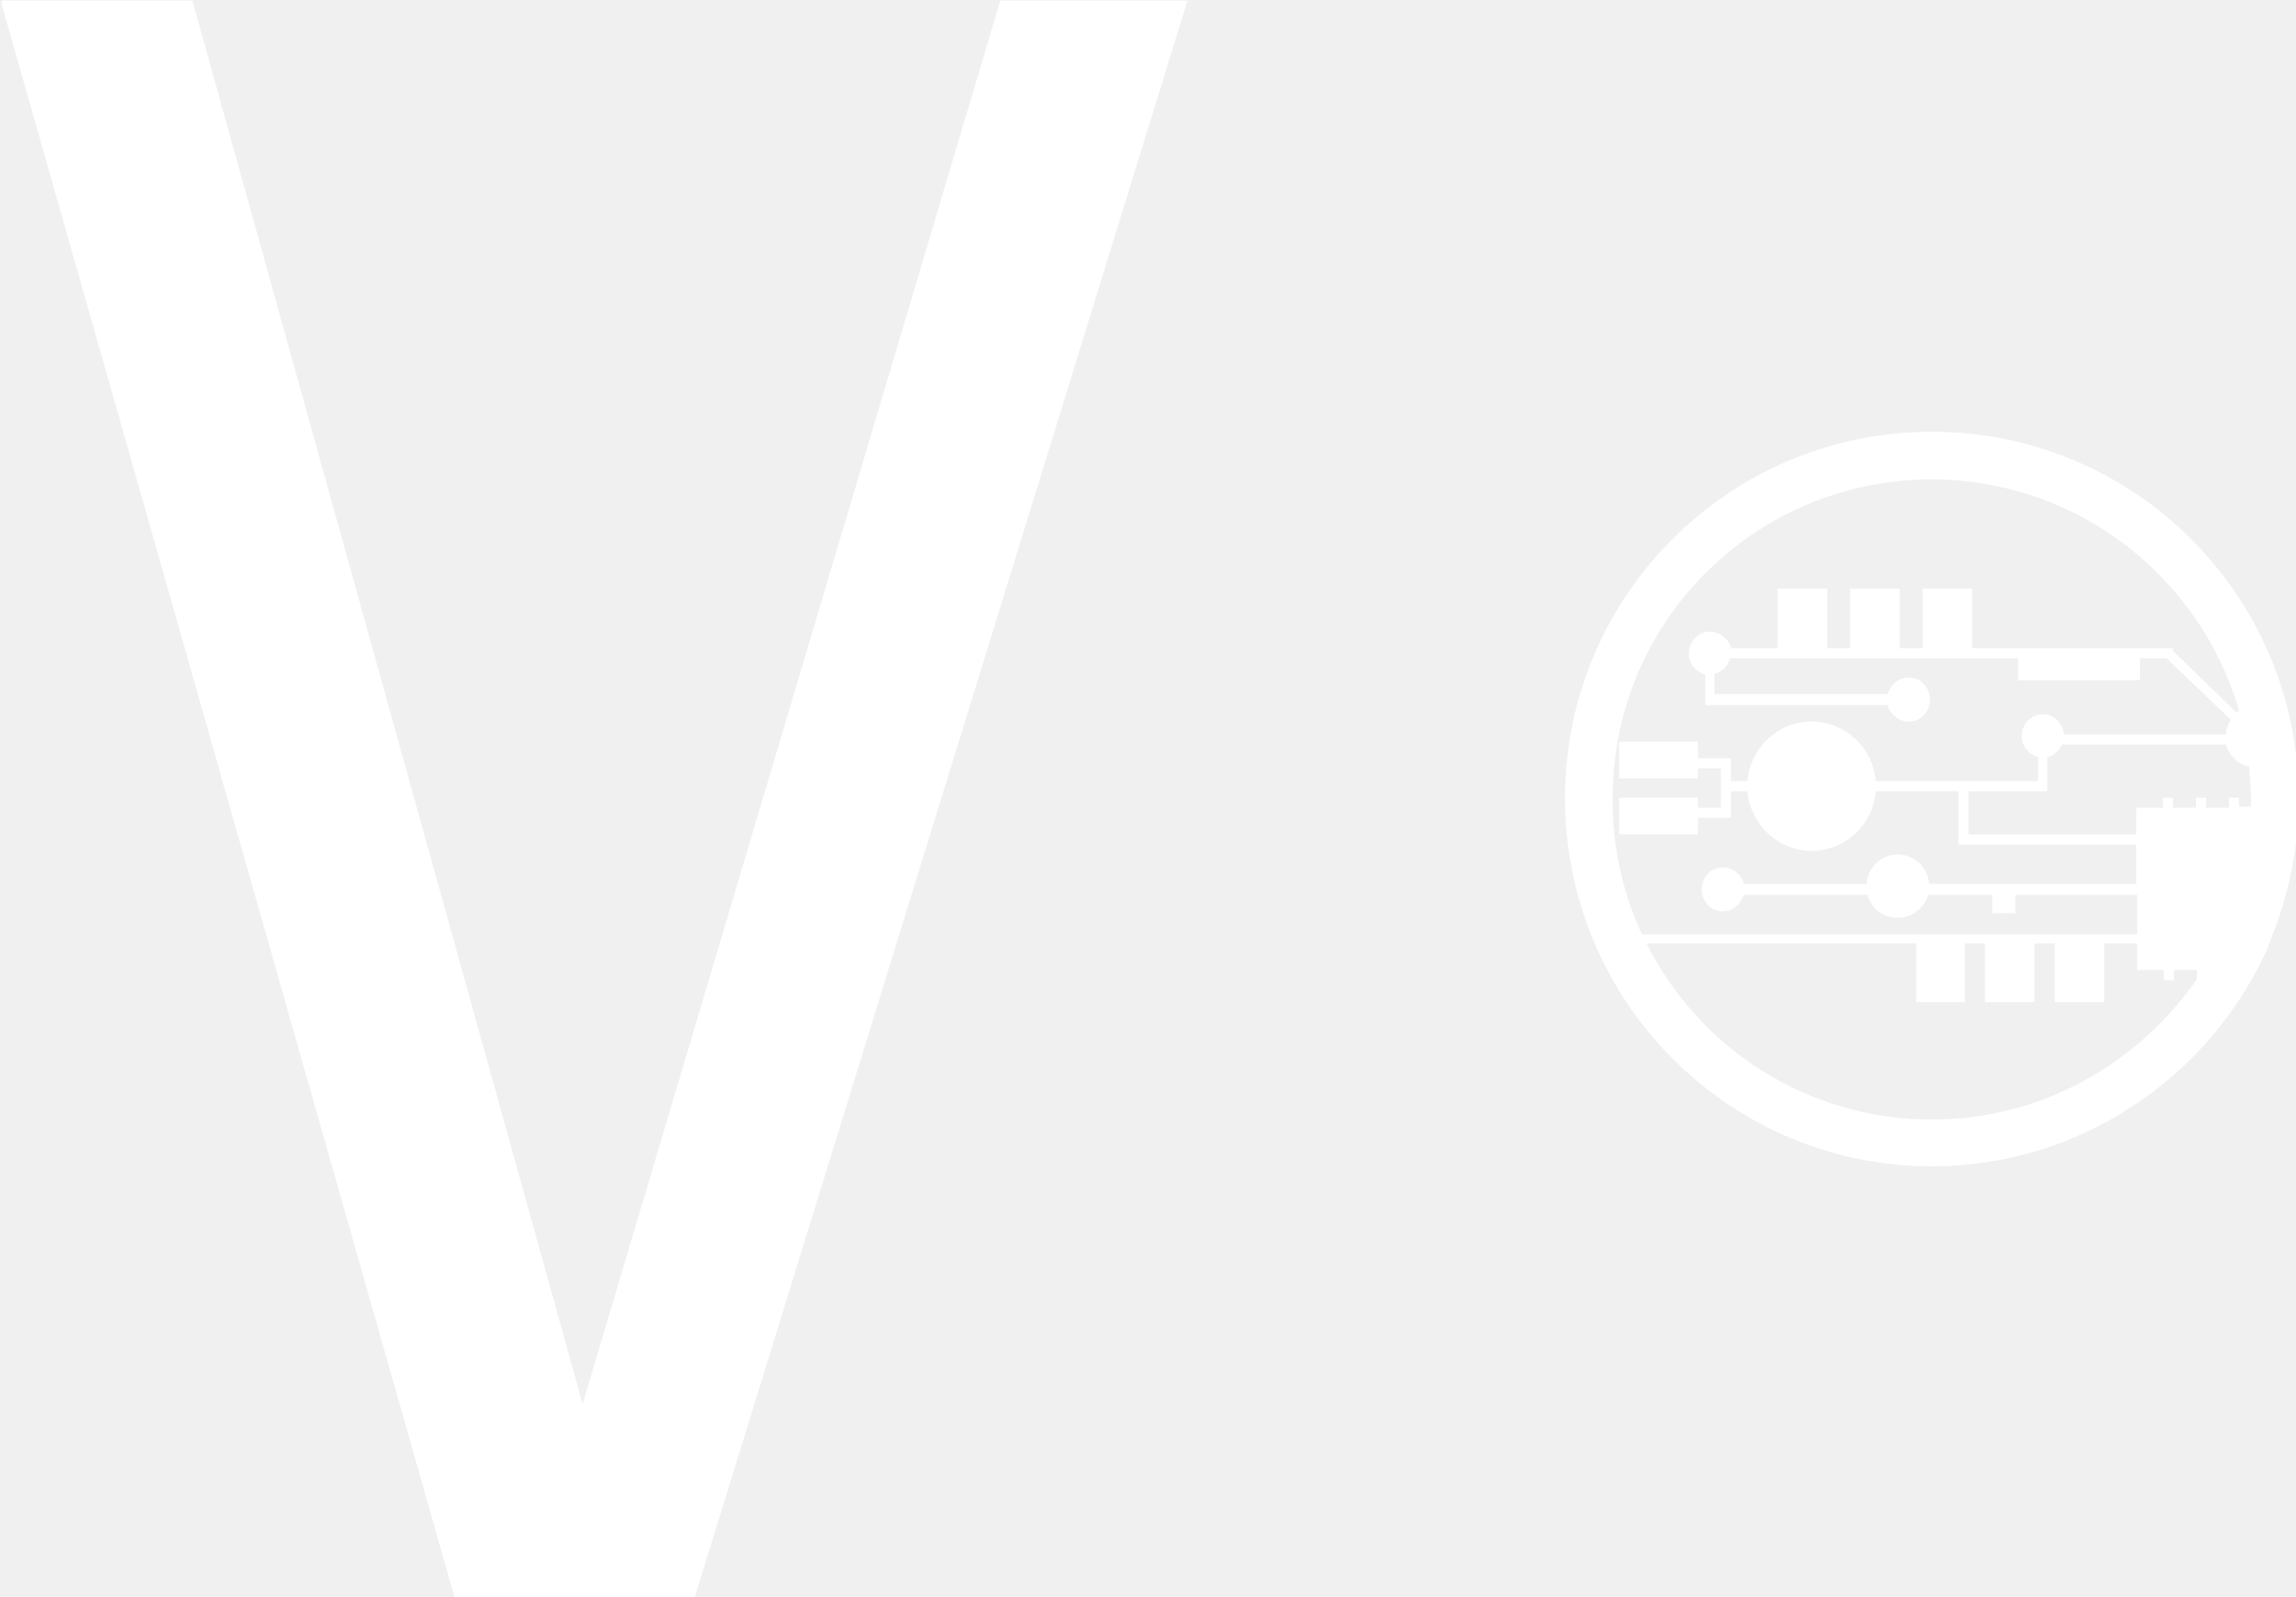
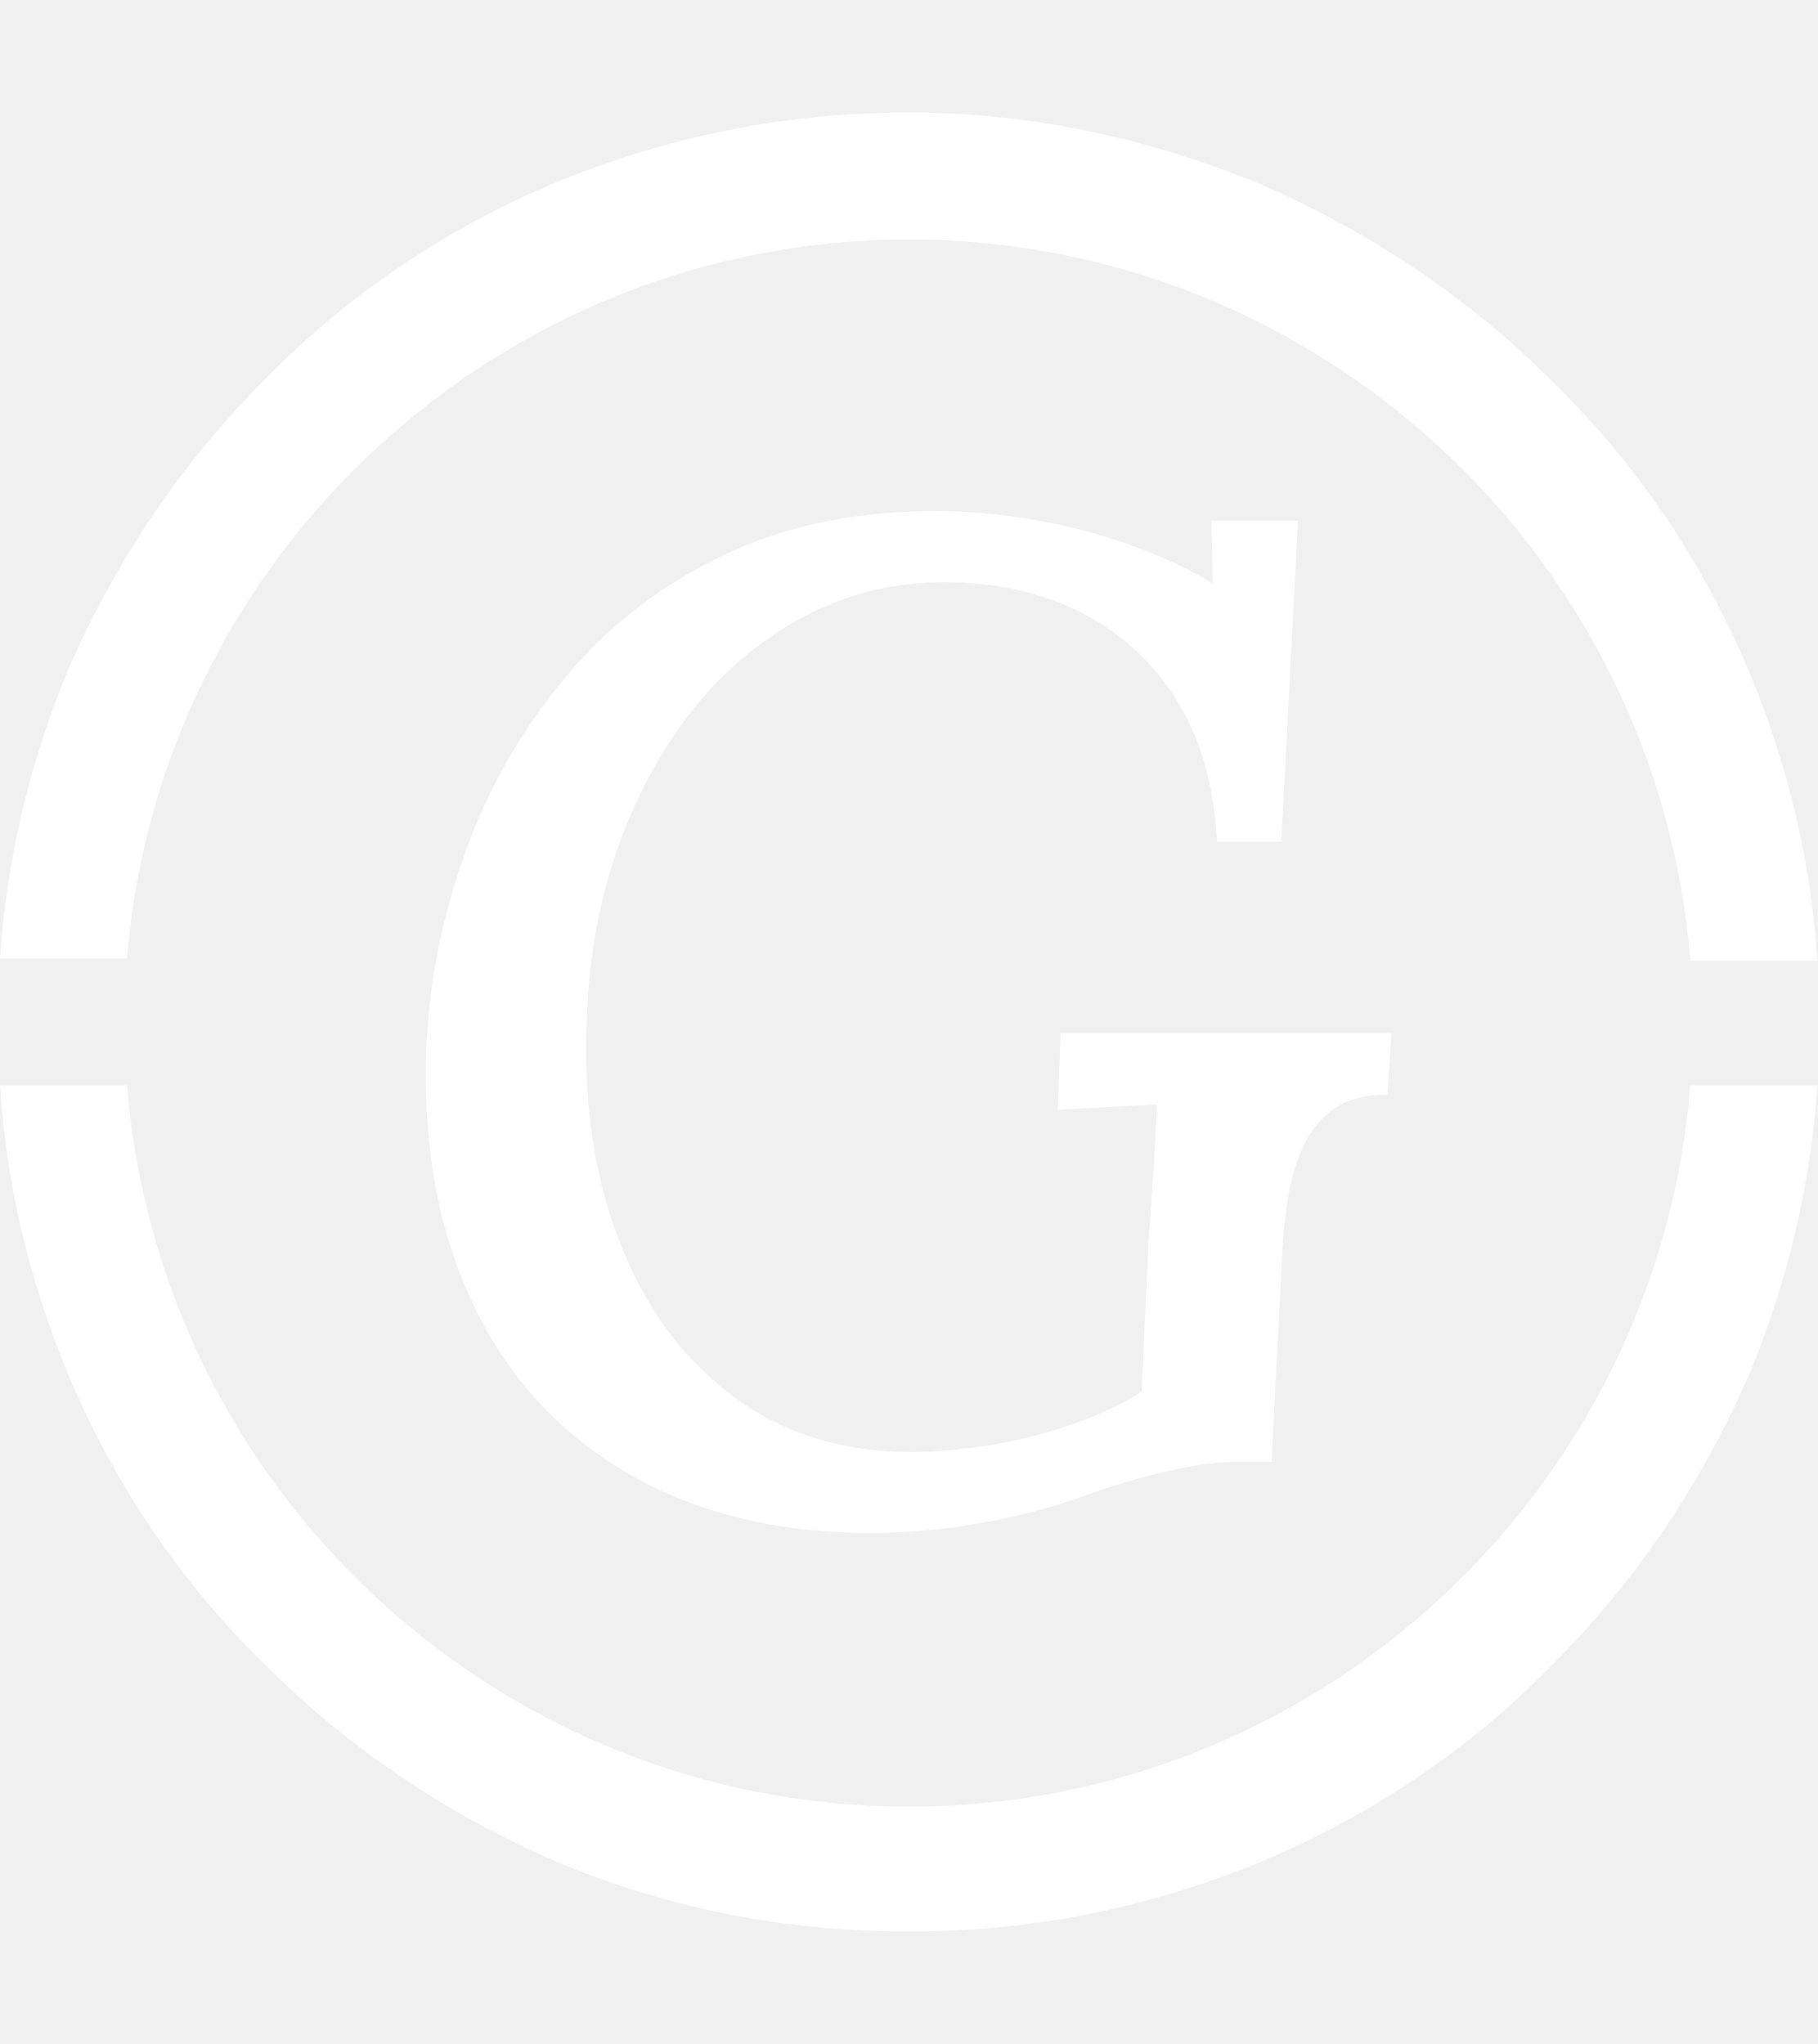
- <svg xmlns="http://www.w3.org/2000/svg" version="1.1" width="2000" height="1391" viewBox="0 0 2000 1391">
-   <g transform="matrix(1,0,0,1,1.347215,0.5631579)">
-     <svg viewBox="0 0 355 247" data-background-color="#ffffff" preserveAspectRatio="xMidYMid meet" height="1391" width="2000">
-       <g id="tight-bounds" transform="matrix(1,0,0,1,-0.2391307,-0.1)">
-         <svg viewBox="0 0 355.478 247.2" height="247.2" width="355.478">
+ <svg xmlns="http://www.w3.org/2000/svg" version="1.1" width="2000" height="2250" viewBox="0 0 2000 2250">
+   <g transform="matrix(1,0,0,1,0,0)">
+     <svg viewBox="0 0 320 360" data-background-color="#ffffff" preserveAspectRatio="xMidYMid meet" height="2250" width="2000">
+       <g id="tight-bounds" transform="matrix(1,0,0,1,0,0)">
+         <svg viewBox="0 0 320 360" height="360" width="320">
          <g>
-             <svg viewBox="0 0 355.478 247.2" height="247.2" width="355.478">
+             <svg />
+           </g>
+           <g>
+             <svg viewBox="0 0 320 360" height="360" width="320">
              <g>
-                 <svg viewBox="0 0 183.634 247.2" height="247.2" width="183.634">
-                   <g id="textblocktransform">
-                     <svg viewBox="0 0 183.634 247.2" height="247.2" width="183.634" id="textblock">
+                 <path d="M160 42.18c72.417 0 131.943 56.114 137.63 127.014h22.37c-1.137-17.82-5.308-34.882-12.133-51.185-7.962-18.957-19.716-36.398-34.502-50.805-14.787-14.787-31.848-26.161-50.806-34.503-20.095-8.341-40.948-12.891-62.559-12.891-21.611 0-42.464 4.171-62.559 12.512-18.957 7.962-36.398 19.716-50.806 34.503-14.787 14.787-26.161 31.848-34.502 50.805-6.825 16.303-10.995 33.744-12.133 51.185h22.37c5.687-70.521 65.213-126.635 137.63-126.635zM160 318.199c-72.417 0-131.943-56.114-137.63-127.014h-22.37c1.137 17.82 5.308 34.882 12.133 51.185 7.962 18.957 19.716 36.398 34.502 50.805 14.787 14.787 31.848 26.161 50.806 34.503 19.716 8.341 40.569 12.512 62.559 12.512 21.991 0 42.464-4.171 62.559-12.512 18.957-7.962 36.398-19.716 50.806-34.503 14.787-14.787 26.161-31.848 34.502-50.805 6.825-16.303 10.995-33.744 12.133-51.185h-22.37c-5.687 70.9-65.213 127.014-137.63 127.014z" fill="#ffffff" fill-rule="nonzero" stroke="none" stroke-width="1" stroke-linecap="butt" stroke-linejoin="miter" stroke-miterlimit="10" stroke-dasharray="" stroke-dashoffset="0" font-family="none" font-weight="none" font-size="none" text-anchor="none" style="mix-blend-mode: normal" data-fill-palette-color="tertiary" />
+               </g>
+               <g transform="matrix(1,0,0,1,74.96692,90)">
+                 <svg viewBox="0 0 170.066 180" height="180" width="170.066">
+                   <g>
+                     <svg viewBox="0 0 170.066 180" height="180" width="170.066">
                      <g>
-                         <svg viewBox="0 0 183.634 247.2" height="247.2" width="183.634">
-                           <g transform="matrix(1,0,0,1,0,0)">
-                             <svg width="183.634" viewBox="0.65 -35 26 35" height="247.2" data-palette-color="#ffffff">
-                               <path d="M22.55-35L26.65-35 15.85 0 10.6 0 0.65-35 4.85-35 13.4-4.25 22.55-35Z" opacity="1" transform="matrix(1,0,0,1,0,0)" fill="#ffffff" class="wordmark-text-0" data-fill-palette-color="primary" id="text-0" />
+                         <svg viewBox="0 0 170.066 180" height="180" width="170.066">
+                           <g id="textblocktransform">
+                             <svg viewBox="0 0 170.066 180" height="180" width="170.066" id="textblock">
+                               <g>
+                                 <svg viewBox="0 0 170.066 180" height="180" width="170.066">
+                                   <g transform="matrix(1,0,0,1,0,0)">
+                                     <svg width="170.066" viewBox="2.27 -35.8 34.58 36.6" height="180" data-palette-color="#000000">
+                                       <path d="M18.2 0.8L18.2 0.8Q13.1 0.8 9.4-1.4 5.7-3.6 3.88-7.58 2.05-11.55 2.3-16.85L2.3-16.85Q2.5-20.35 3.73-23.7 4.95-27.05 7.23-29.8 9.5-32.55 12.85-34.18 16.2-35.8 20.55-35.8L20.55-35.8Q22.15-35.8 23.95-35.5 25.75-35.2 27.45-34.6 29.15-34 30.45-33.2L30.45-33.2 30.4-35.45 33.5-35.45 32.9-23.95 30.6-23.95Q30.45-26.95 29.15-29.03 27.85-31.1 25.7-32.18 23.55-33.25 20.85-33.25L20.85-33.25Q18.2-33.25 15.93-32.08 13.65-30.9 11.95-28.83 10.25-26.75 9.22-23.95 8.2-21.15 8.05-17.95L8.05-17.95Q7.8-13.35 9.15-9.78 10.5-6.2 13.2-4.15 15.9-2.1 19.65-2.1L19.65-2.1Q20.9-2.1 22.35-2.33 23.8-2.55 25.23-3.03 26.65-3.5 27.9-4.25L27.9-4.25 28.15-9.7Q28.25-11 28.33-12.25 28.4-13.5 28.45-14.55L28.45-14.55Q27.65-14.5 26.65-14.45 25.65-14.4 24.9-14.35L24.9-14.35 25-17.1 36.85-17.1 36.7-14.9Q35.5-14.9 34.77-14.38 34.05-13.85 33.68-13.03 33.3-12.2 33.15-11.25 33-10.3 32.95-9.5L32.95-9.5 32.55-1.75 31.3-1.75Q30.35-1.75 28.98-1.45 27.6-1.15 25.9-0.55L25.9-0.55Q24.3 0.05 22.23 0.43 20.15 0.8 18.2 0.8Z" opacity="1" transform="matrix(1,0,0,1,0,0)" fill="#ffffff" class="wordmark-text-0" data-fill-palette-color="primary" id="text-0" />
+                                     </svg>
+                                   </g>
+                                 </svg>
+                               </g>
                            </svg>
                          </g>
                        </svg>
                      </g>
-                     </svg>
-                   </g>
-                 </svg>
-               </g>
-               <g transform="matrix(1,0,0,1,241.9923,66.78608)">
-                 <svg viewBox="0 0 113.486 113.628" height="113.628" width="113.486">
-                   <g>
-                     <svg version="1.1" x="0" y="0" viewBox="4.4 4.9 80 80.1" enable-background="new 0 0 90 90" xml:space="preserve" height="113.628" width="113.486" class="icon-icon-0" data-fill-palette-color="accent" id="icon-0">
-                       <path d="M81.6 59.6c0-0.1 0-0.1 0.1-0.2 1.6-4.2 2.6-8.8 2.7-13.6 0 0 0 0 0 0l0 0c0-0.3 0-0.6 0-0.9 0-22.1-17.9-40-40-40s-40 17.9-40 40c0 4.6 0.8 9 2.2 13.1l0 0c0 0 0 0 0 0C12 73.7 26.9 85 44.4 85c16.1 0 30-9.6 36.4-23.3 0-0.1 0.1-0.1 0.1-0.2C81.1 60.9 81.4 60.3 81.6 59.6zM77.9 45.9v-1.1h-1.1v1.1h-2.5v-1.1h-1.1v1.1h-2.5v-1.1h-1.1v1.1h-2.9v2.9H48.4v-4.7H56 57V43v-2.6c0.7-0.2 1.3-0.7 1.6-1.4h17.9c0.3 1.2 1.3 2.2 2.5 2.4 0.1 1.2 0.2 2.3 0.2 3.5 0 0.3 0 0.6 0 0.9H77.9zM44.4 10.1c15.9 0 29.3 10.7 33.5 25.2-0.1 0.1-0.2 0.1-0.3 0.2l-6.9-6.7v-0.3h-0.3l0 0 0 0H48.8V22h-5.4v6.5h-2.5V22h-5.4v6.5h-2.5V22h-5.4v6.5h-5.1c-0.2-1-1.2-1.8-2.3-1.8-1.3 0-2.3 1.1-2.3 2.4 0 1.1 0.8 2 1.8 2.3v2.2 1.1h1.1 18.8c0.2 1 1.2 1.8 2.3 1.8 1.3 0 2.3-1.1 2.3-2.4s-1-2.4-2.3-2.4c-1.1 0-2 0.8-2.3 1.8H20.7v-2.2c0.9-0.2 1.5-0.9 1.7-1.7h31.4V32h13.3v-2.4H70l7 6.7c-0.3 0.5-0.5 1-0.5 1.6H58.8c-0.1-1.2-1.1-2.2-2.3-2.2-1.3 0-2.3 1.1-2.3 2.4 0 1.1 0.8 2 1.8 2.3V43H38.3c-0.3-3.6-3.3-6.5-7-6.5-3.7 0-6.7 2.9-7 6.5h-1.8v-1.4-0.4-0.7h-3.6v-1.8h-8.6v4h8.6v-1.1h2.5V43v1.1 1.8h-2.5v-1.1h-8.6v4h8.6V47h3.6v-1.1-1.8h1.8c0.3 3.6 3.3 6.5 7 6.5 3.7 0 6.7-2.9 7-6.5h9v4.7 1.1h1.1 18.3v4.3H44.1C44 52.4 42.5 51 40.7 51c-1.8 0-3.3 1.4-3.4 3.2H23.9c-0.2-1-1.2-1.8-2.3-1.8-1.3 0-2.3 1.1-2.3 2.4s1 2.4 2.3 2.4c1.1 0 2-0.8 2.3-1.8h13.5c0.4 1.5 1.7 2.5 3.3 2.5 1.6 0 2.9-1.1 3.3-2.5h7v2h2.5v-2h13.3v4.3h-54c-2.1-4.5-3.2-9.4-3.2-14.7C9.5 25.7 25.1 10.1 44.4 10.1zM44.4 79.9c-13.6 0-25.4-7.8-31.1-19.2h29.4v6.4H48v-6.4h2.2v6.4h5.4v-6.4h2.2v6.4h5.4v-6.4h3.6v2.9h2.9v1.1h1.1v-1.1h2.5v1C66.9 73.8 56.4 79.9 44.4 79.9z" fill="#ffffff" data-fill-palette-color="accent" />
+                       <g />
                    </svg>
                  </g>
                </svg>
              </g>
            </svg>
          </g>
          <defs />
        </svg>
-         <rect width="355.478" height="247.2" fill="none" stroke="none" visibility="hidden" />
+         <rect width="320" height="360" fill="none" stroke="none" visibility="hidden" />
      </g>
    </svg>
  </g>
</svg>
